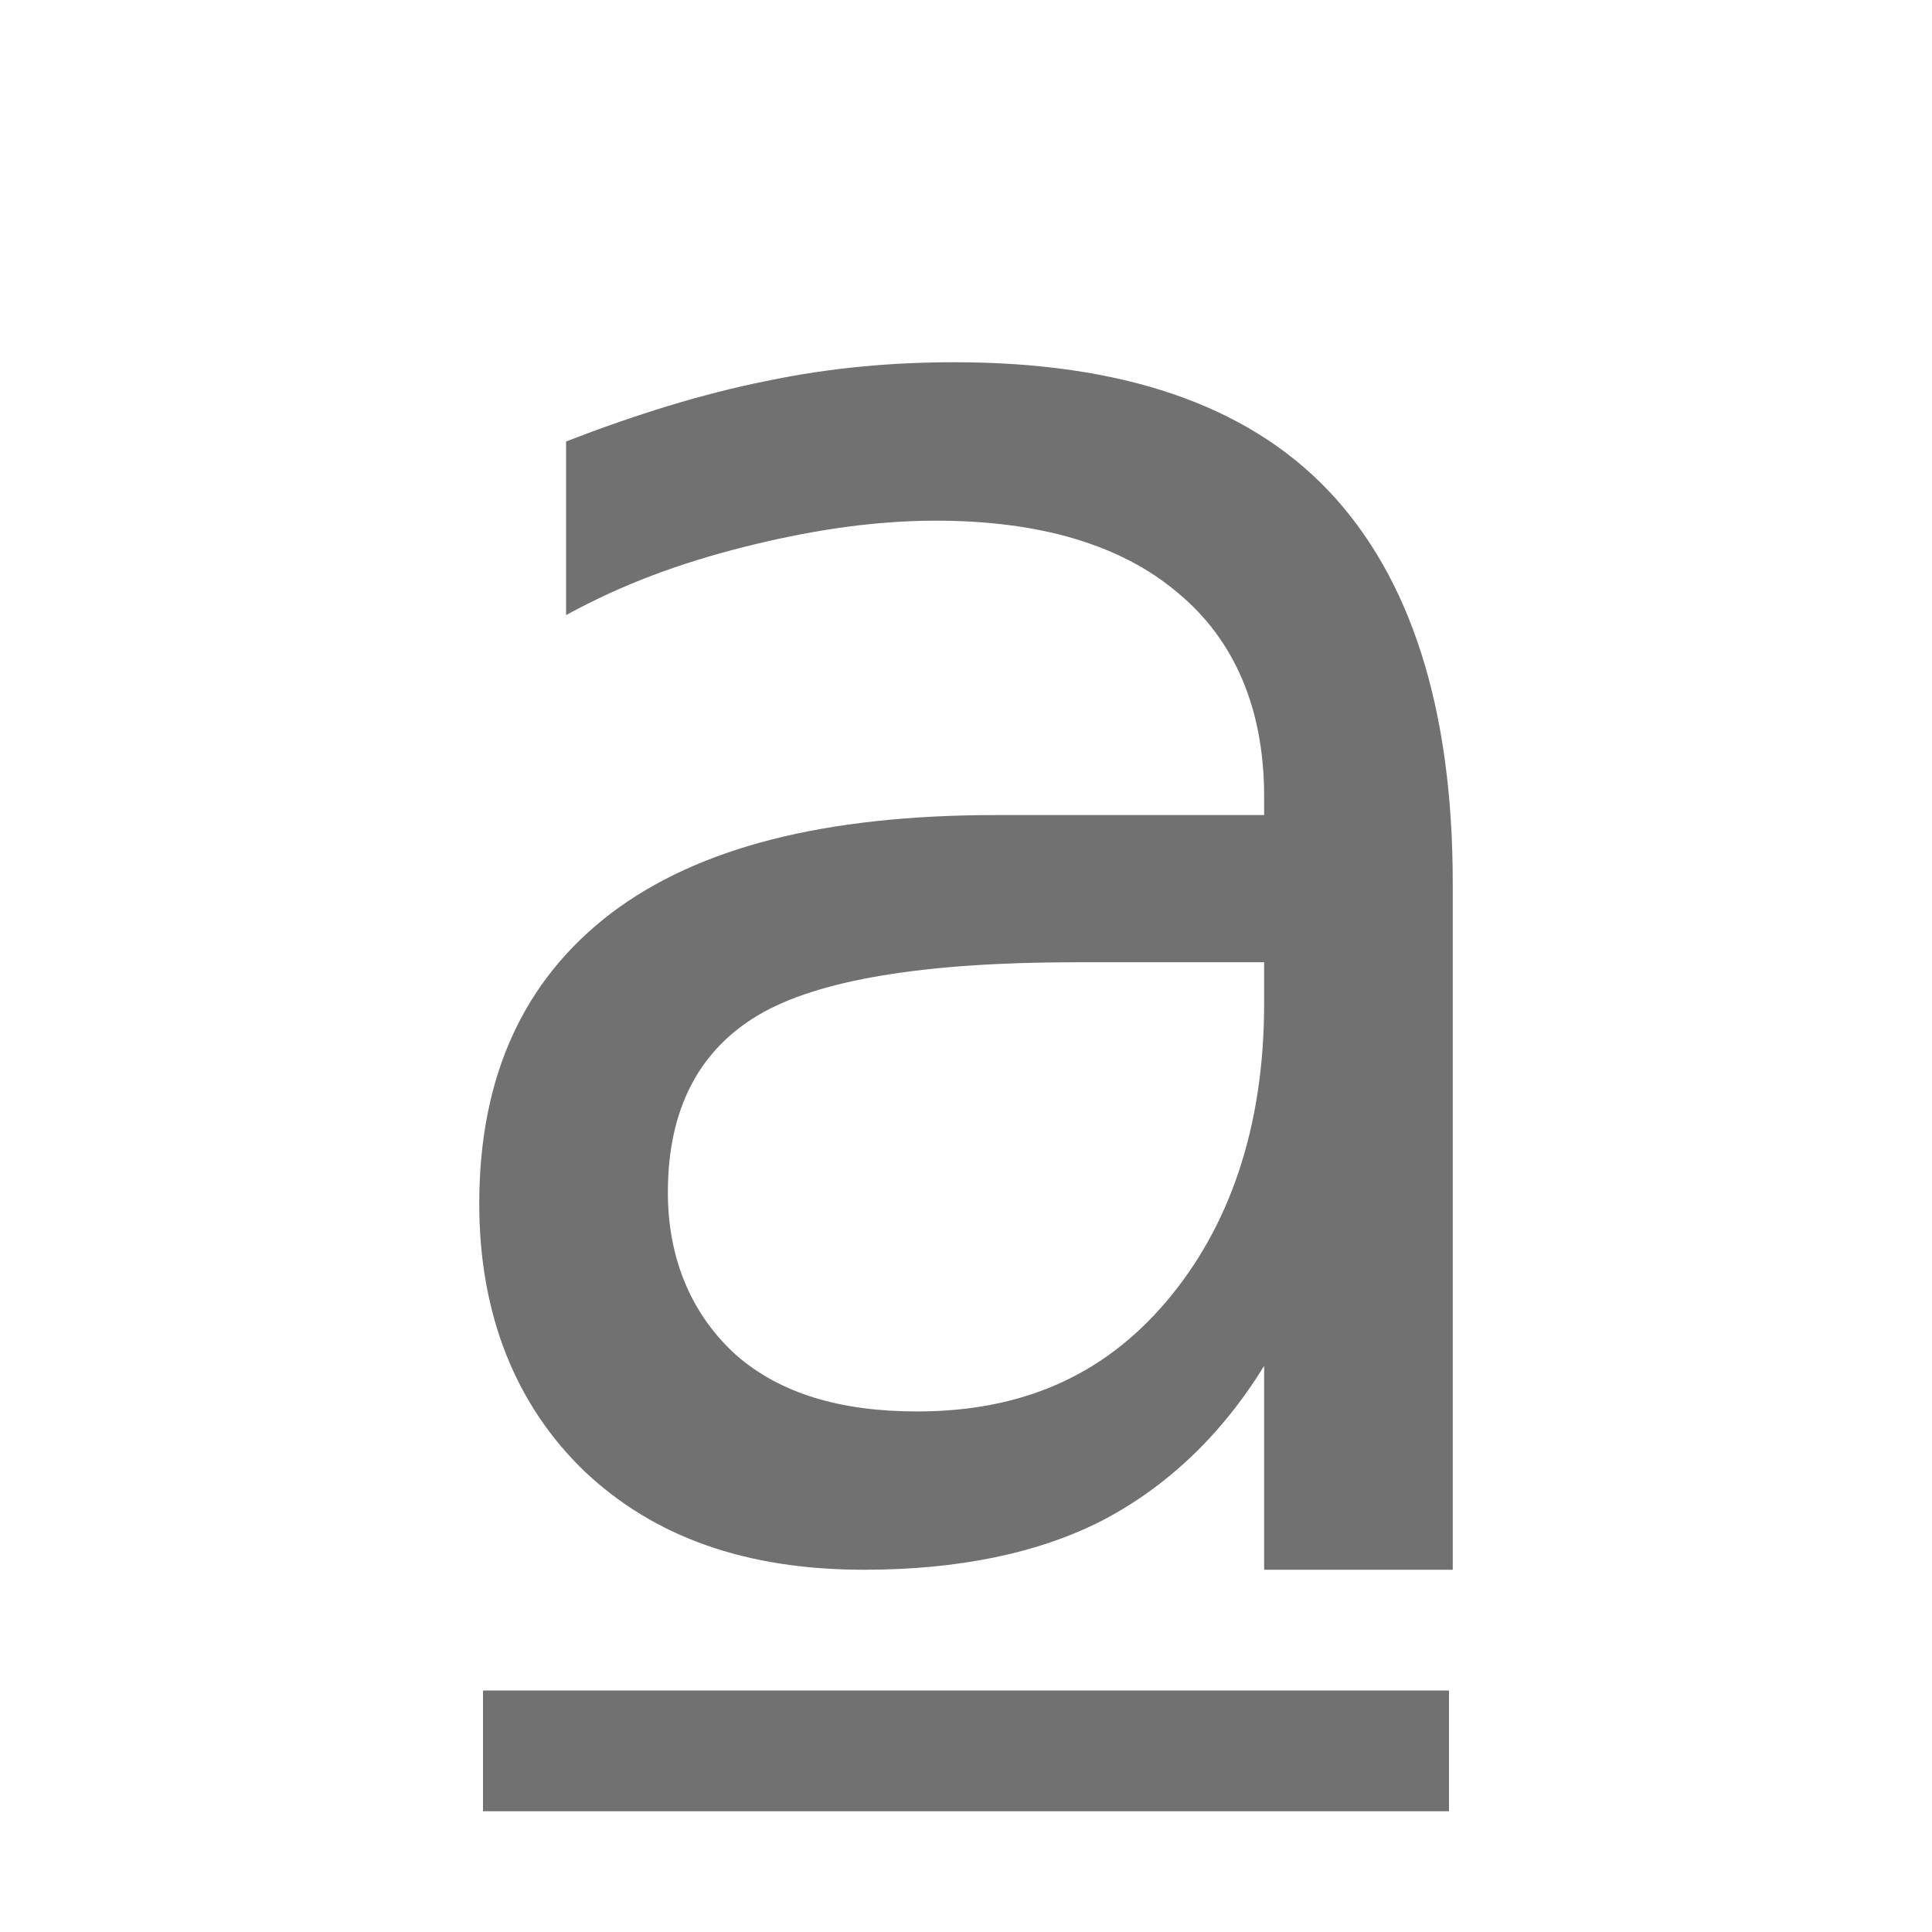
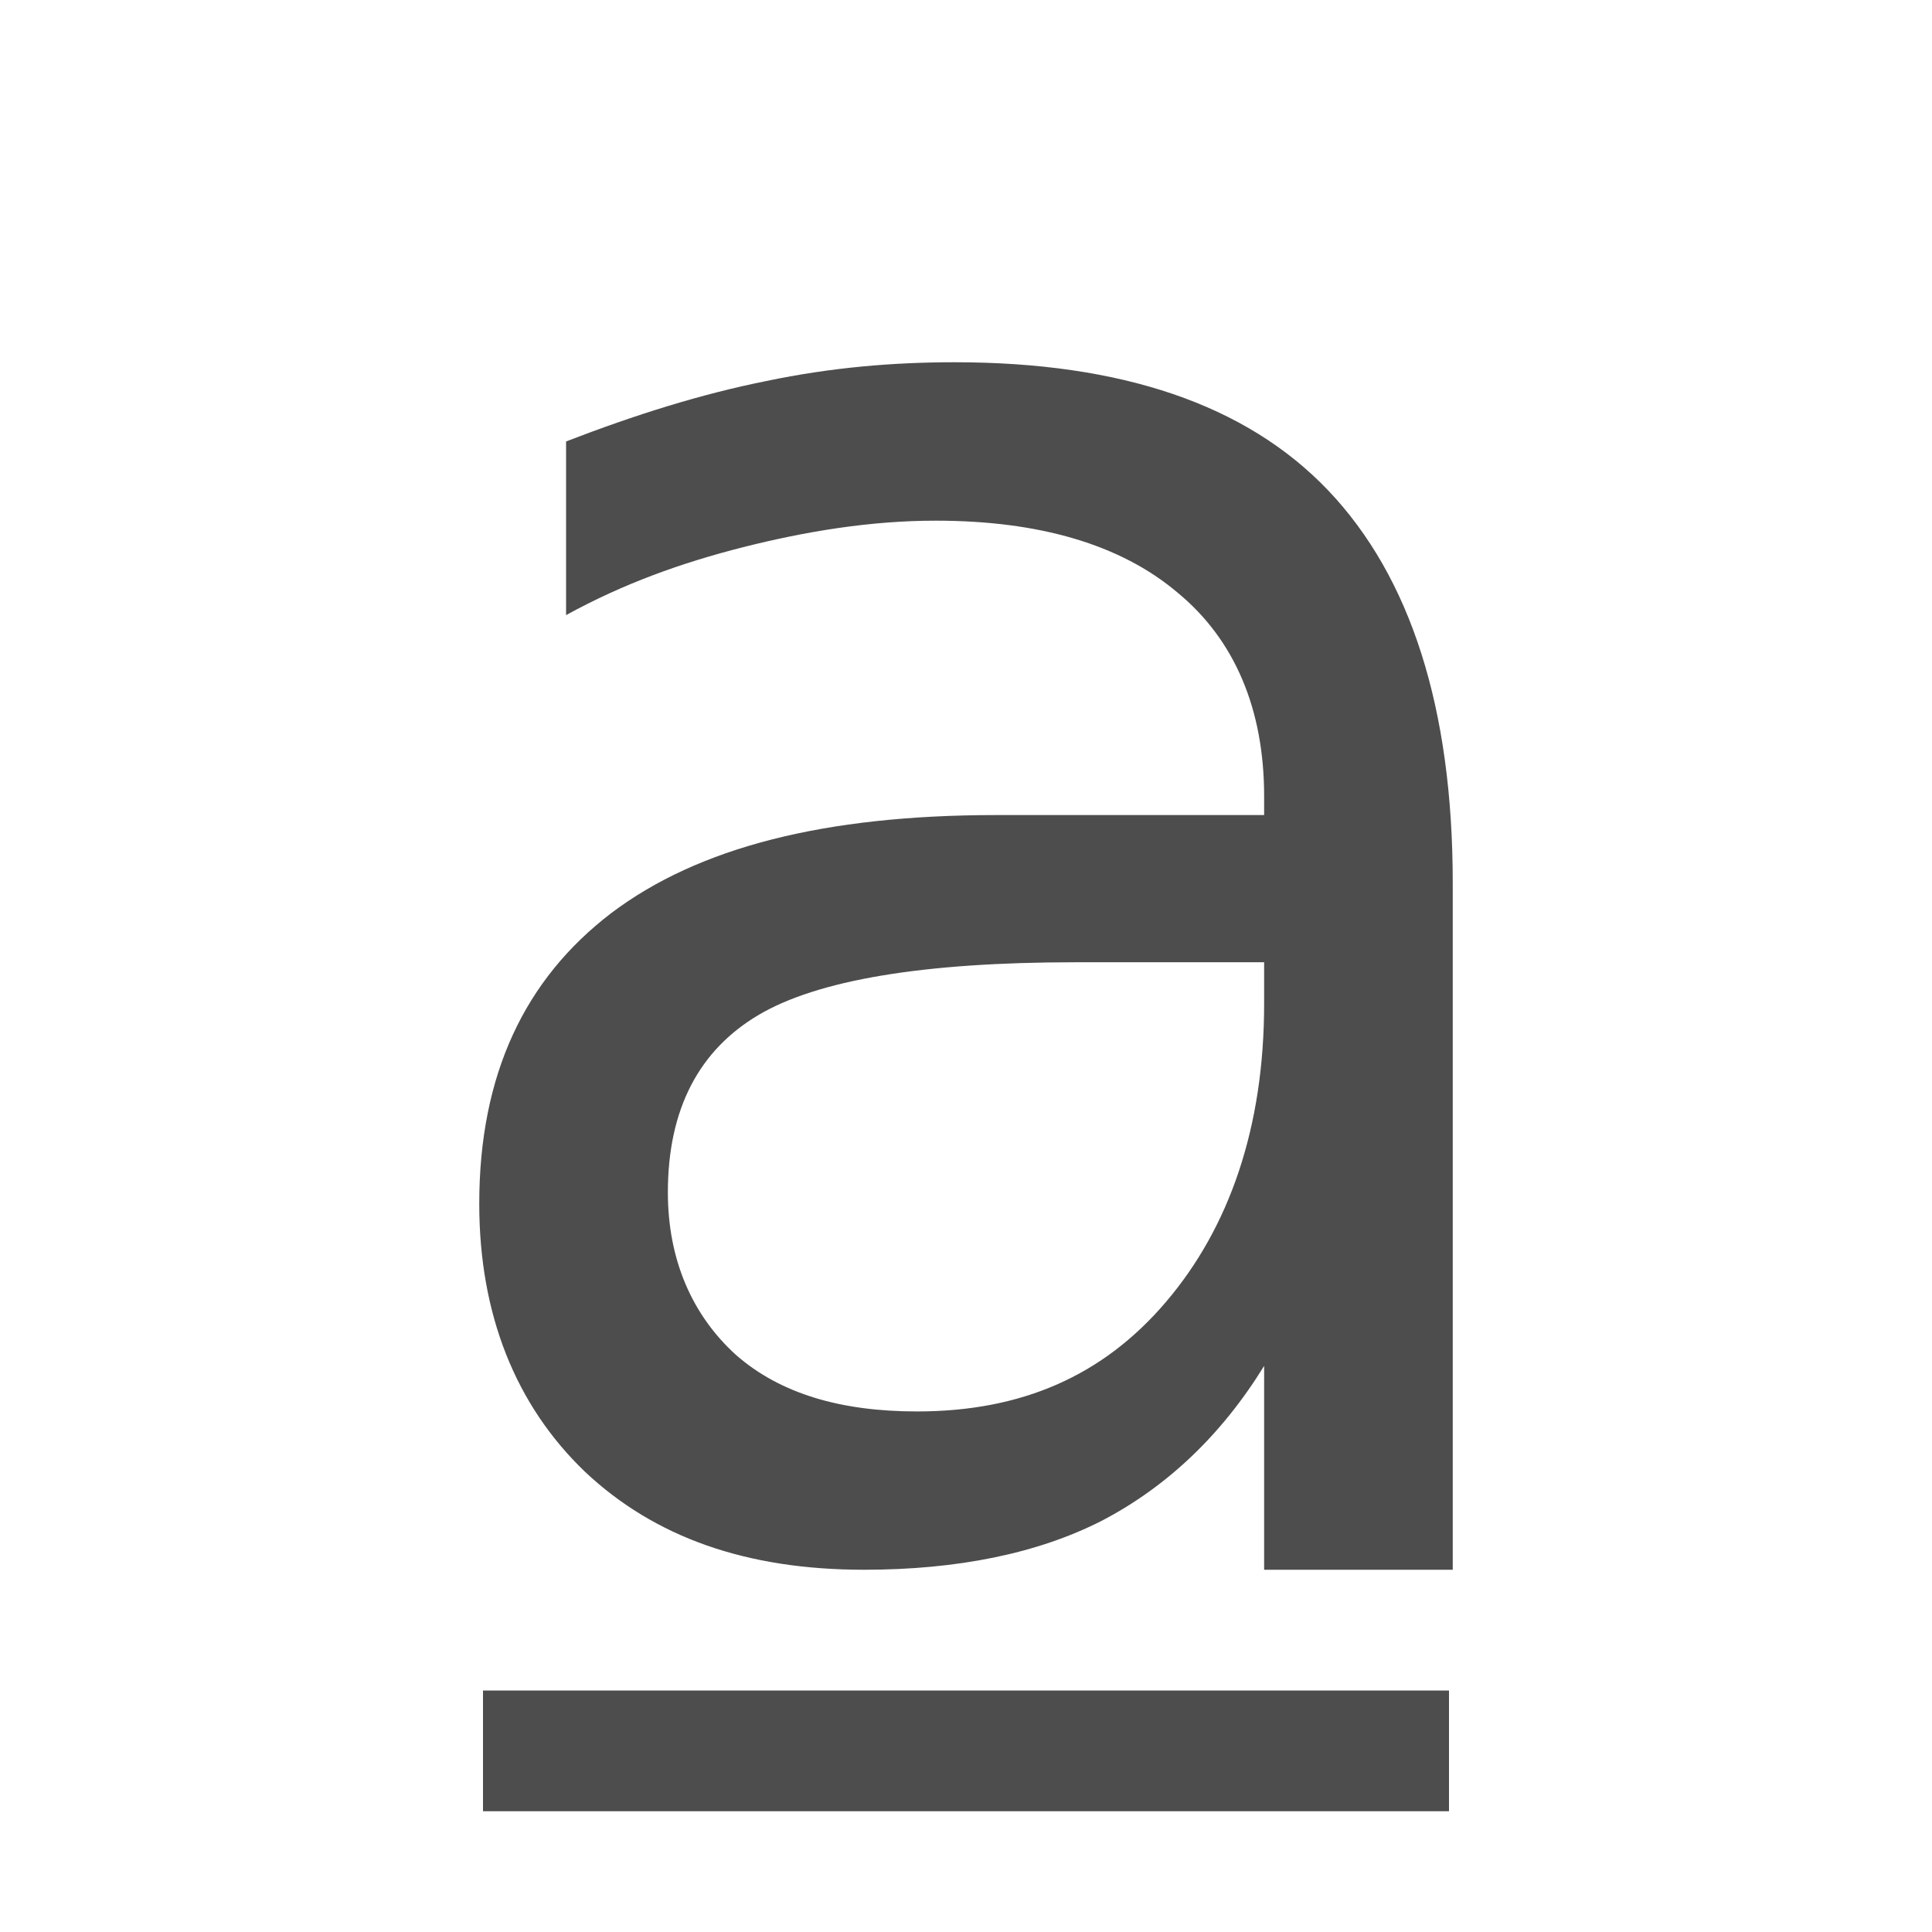
<svg xmlns="http://www.w3.org/2000/svg" xmlns:xlink="http://www.w3.org/1999/xlink" id="svg2" height="16" width="16" version="1.0">
  <defs id="defs4">
    <linearGradient id="linearGradient3809" y2="16" gradientUnits="userSpaceOnUse" x2="7" y1="2" x1="7">
      <stop id="stop4283-9" style="stop-color:#1e1e1e" offset="0" />
      <stop id="stop4285-8" style="stop-color:#505050" offset="1" />
    </linearGradient>
    <linearGradient id="linearGradient3817" y2="16" gradientUnits="userSpaceOnUse" x2="7" gradientTransform="matrix(0.82226,0,0,0.82226,-1.5085,-0.59956)" y1="2" x1="7">
      <stop id="stop3277" style="stop-opacity:.863" offset="0" />
      <stop id="stop3279" style="stop-opacity:.471" offset="1" />
    </linearGradient>
    <linearGradient xlink:href="#linearGradient3809" id="linearGradient10007" gradientUnits="userSpaceOnUse" x1="7" y1="2" x2="7" y2="16" />
    <linearGradient xlink:href="#linearGradient3817" id="linearGradient10009" gradientUnits="userSpaceOnUse" gradientTransform="matrix(0.82226,0,0,0.82226,-1.5085,-0.59956)" x1="7" y1="2" x2="7" y2="16" />
  </defs>
-   <path d="M 7.906,3 C 7.396,3 6.882,3.043 6.344,3.156 5.805,3.264 5.26,3.435 4.688,3.656 V 5.094 C 5.164,4.833 5.64,4.662 6.156,4.531 6.672,4.401 7.206,4.312 7.75,4.312 c 0.856,0 1.53,0.197 2,0.594 0.476,0.391 0.719,0.968 0.719,1.688 V 6.75 H 8.25 C 6.827,6.75 5.782,7.018 5.062,7.562 4.348,8.107 3.969,8.897 3.969,9.969 3.969,10.887 4.271,11.638 4.844,12.188 5.422,12.732 6.181,13 7.156,13 c 0.771,0 1.436,-0.134 1.969,-0.406 0.533,-0.278 0.987,-0.703 1.344,-1.282 V 13 h 1.562 V 7.312 C 12.031,5.861 11.68,4.777 11,4.062 10.32,3.348 9.284,3 7.906,3 z m 1,4.969 h 1.563 v 0.344 c 0,1.02 -0.286,1.851 -0.813,2.469 -0.521,0.612 -1.195,0.907 -2.062,0.907 -0.629,0 -1.132,-0.146 -1.5,-0.469 C 5.731,10.89 5.531,10.431 5.531,9.875 5.531,9.178 5.794,8.695 6.281,8.406 6.769,8.117 7.642,7.969 8.906,7.969 z M 4,14 v 1 h 8 V 14 H 4 z" style="opacity:0.8;fill:#4d4d4d;stroke:none;stroke-width:0.2" id="path3631" />
+   <path d="M 7.906,3 C 7.396,3 6.882,3.043 6.344,3.156 5.805,3.264 5.26,3.435 4.688,3.656 V 5.094 C 5.164,4.833 5.64,4.662 6.156,4.531 6.672,4.401 7.206,4.312 7.75,4.312 c 0.856,0 1.53,0.197 2,0.594 0.476,0.391 0.719,0.968 0.719,1.688 V 6.75 H 8.25 C 6.827,6.75 5.782,7.018 5.062,7.562 4.348,8.107 3.969,8.897 3.969,9.969 3.969,10.887 4.271,11.638 4.844,12.188 5.422,12.732 6.181,13 7.156,13 c 0.771,0 1.436,-0.134 1.969,-0.406 0.533,-0.278 0.987,-0.703 1.344,-1.282 V 13 h 1.562 V 7.312 C 12.031,5.861 11.68,4.777 11,4.062 10.32,3.348 9.284,3 7.906,3 z m 1,4.969 h 1.563 v 0.344 c 0,1.02 -0.286,1.851 -0.813,2.469 -0.521,0.612 -1.195,0.907 -2.062,0.907 -0.629,0 -1.132,-0.146 -1.5,-0.469 C 5.731,10.89 5.531,10.431 5.531,9.875 5.531,9.178 5.794,8.695 6.281,8.406 6.769,8.117 7.642,7.969 8.906,7.969 z M 4,14 v 1 h 8 V 14 H 4 z" style="opacity:1;fill:#4d4d4d;stroke:none;stroke-width:0.2" id="path3631" />
</svg>
